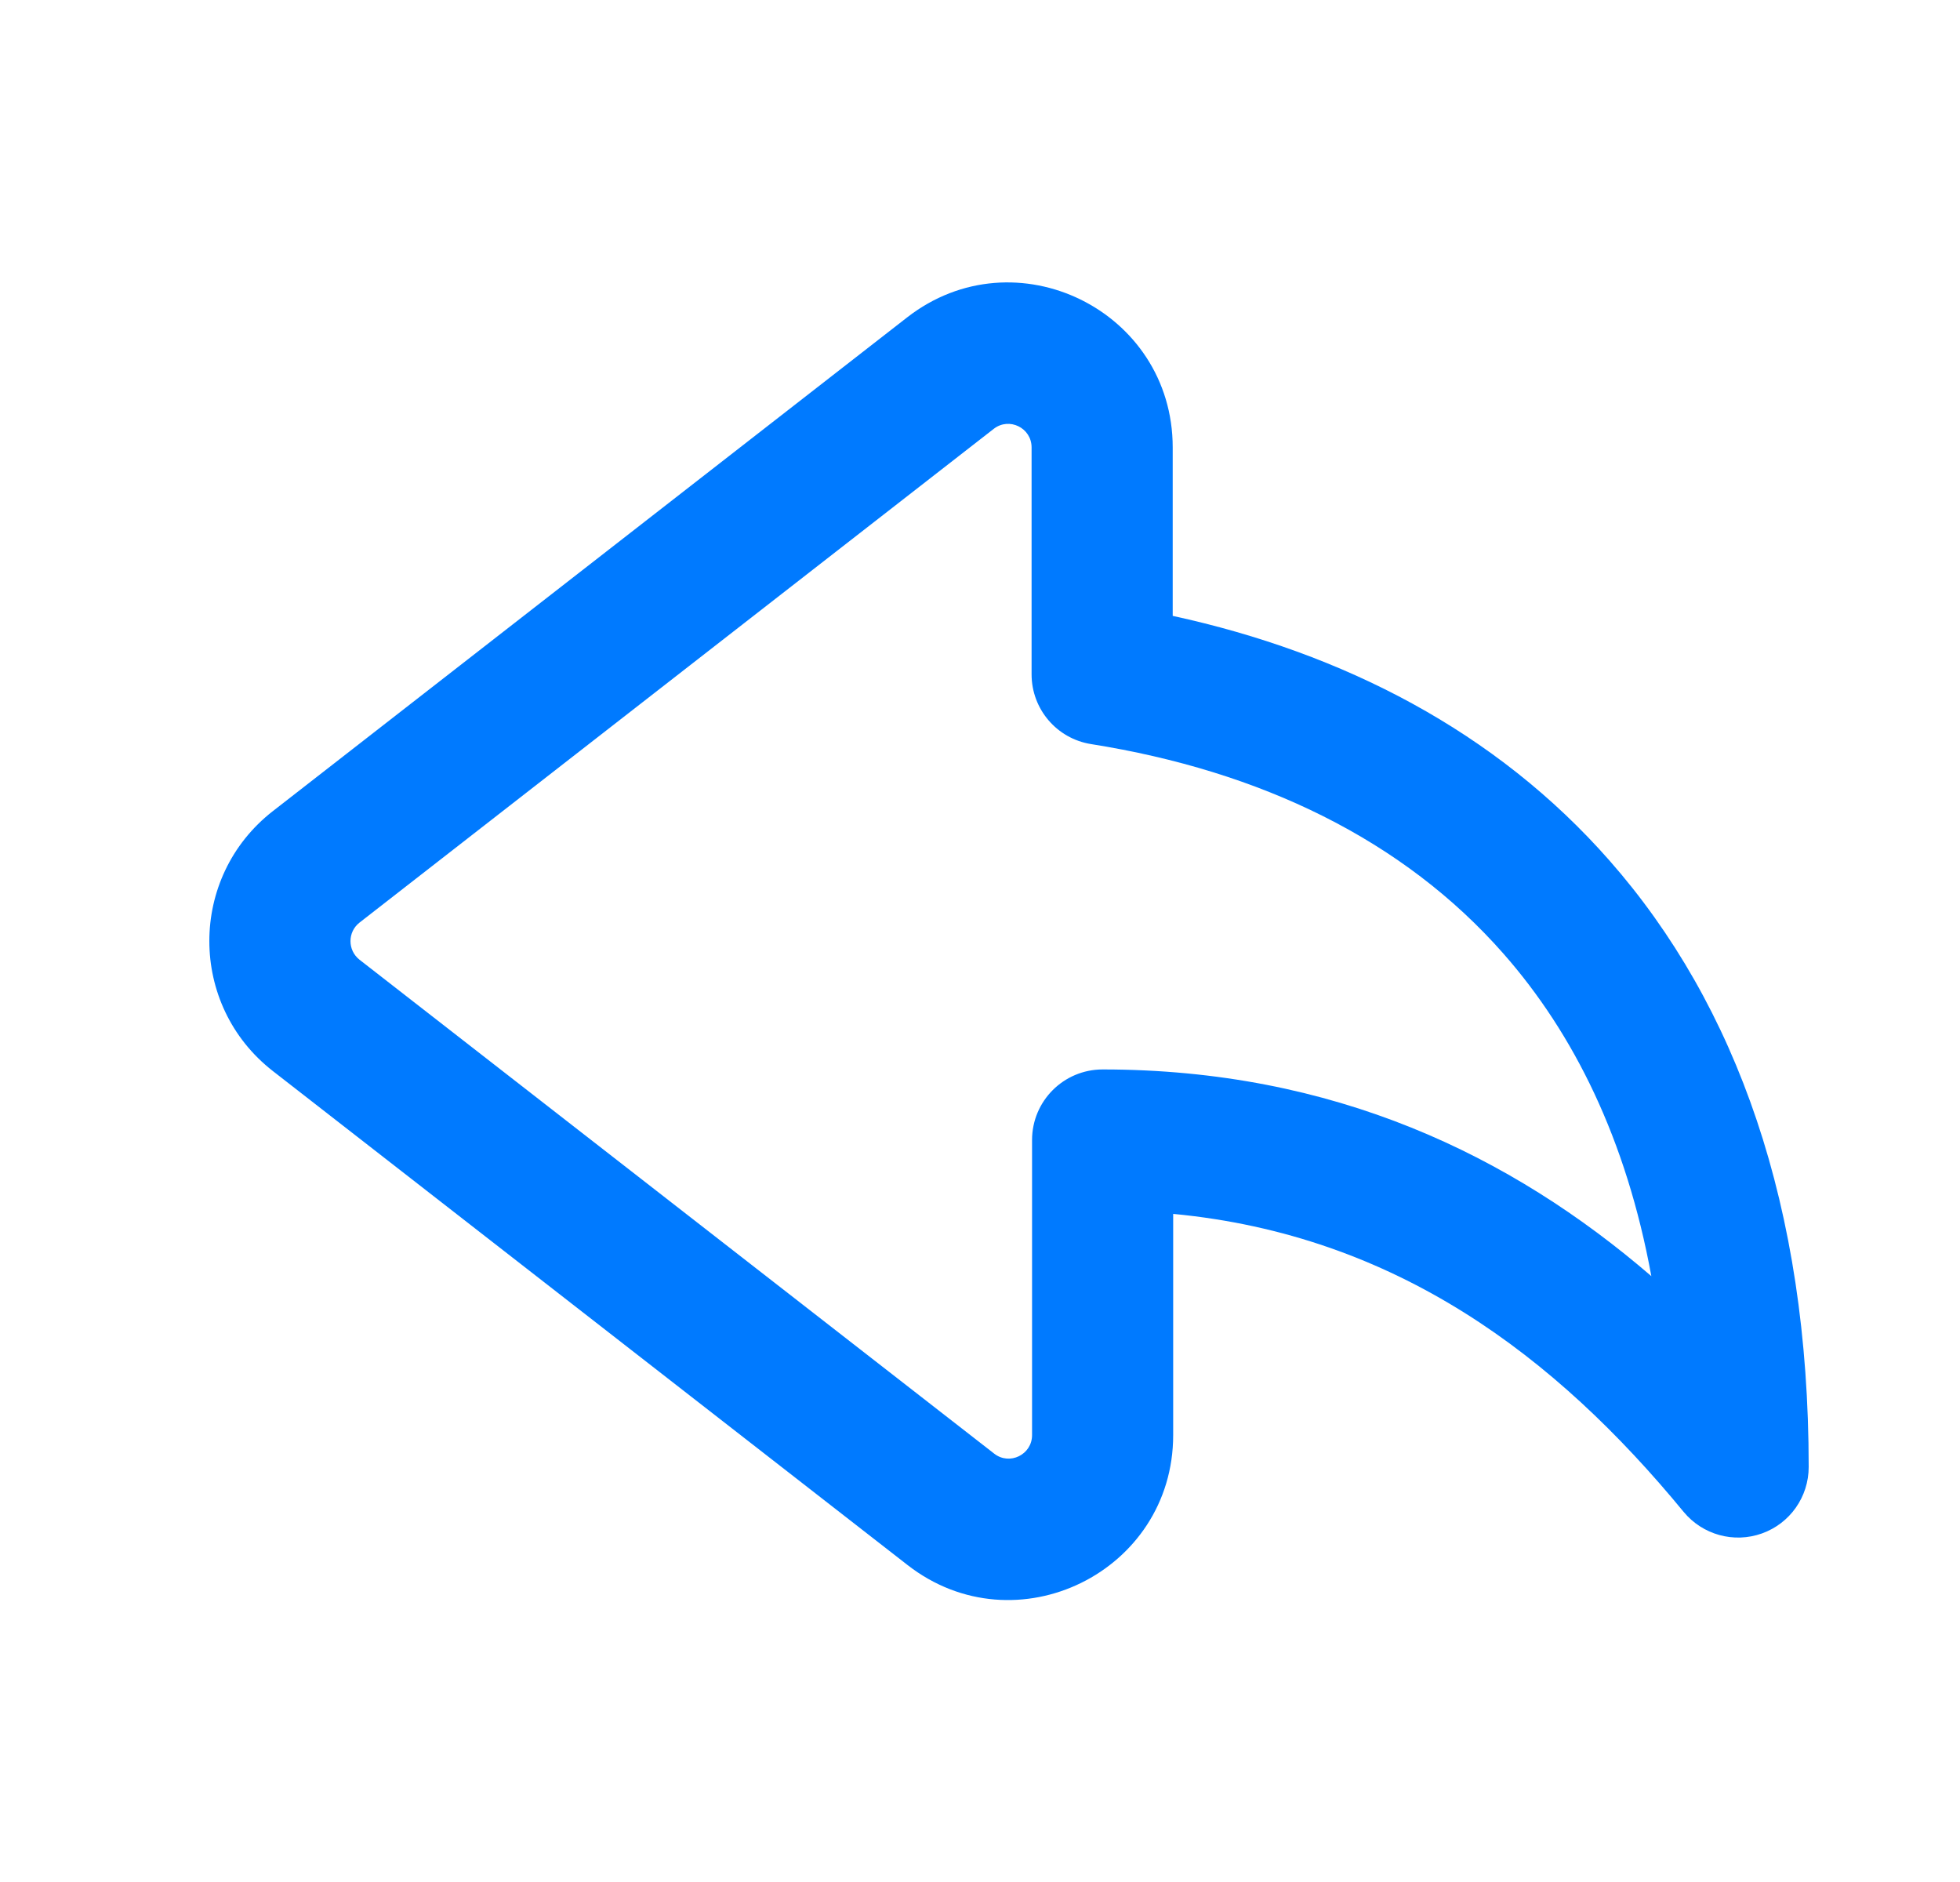
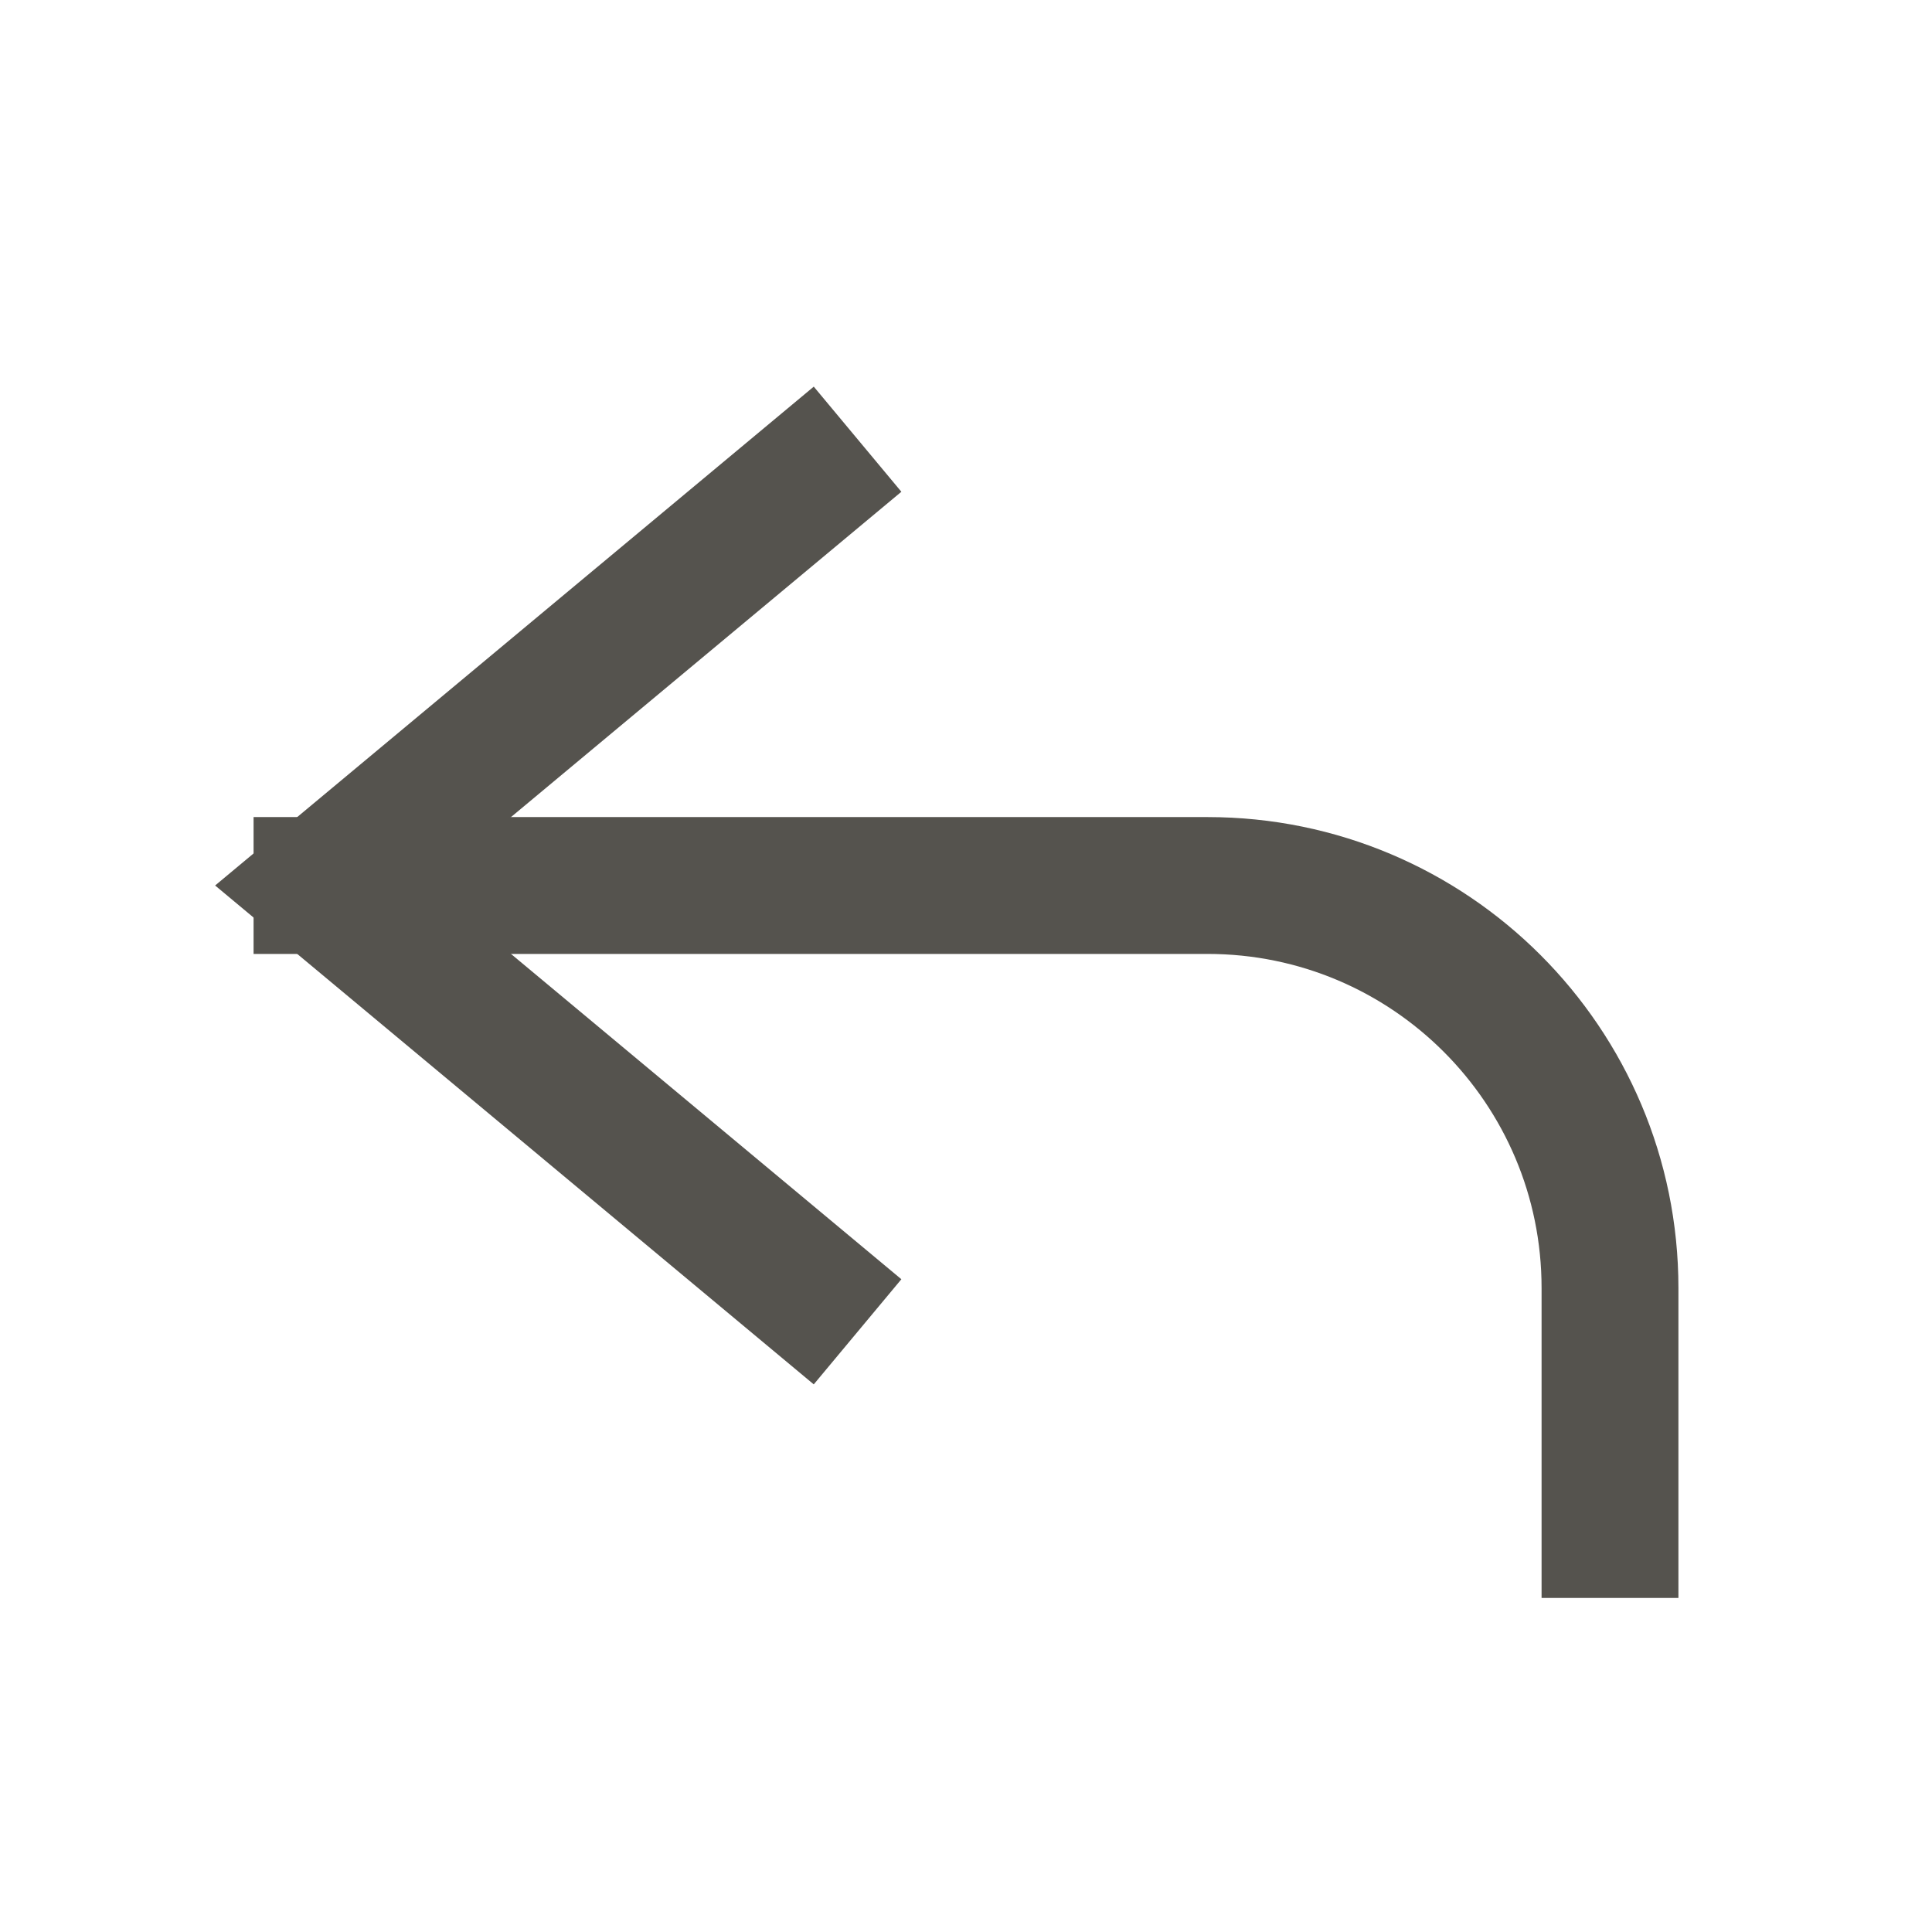
- <svg xmlns="http://www.w3.org/2000/svg" width="25" height="24" viewBox="0 0 25 24" fill="none">
-   <path fill-rule="evenodd" clip-rule="evenodd" d="M13.158 5.706C13.158 5.455 12.871 5.316 12.675 5.469L4.586 11.765C4.432 11.885 4.432 12.118 4.586 12.239L12.682 18.538C12.877 18.69 13.164 18.551 13.164 18.301V14.538C13.164 14.041 13.567 13.638 14.064 13.638C17.012 13.638 19.275 14.734 21.063 16.274C20.744 14.529 20.074 13.182 19.178 12.163C17.9 10.709 16.082 9.833 13.917 9.489C13.48 9.42 13.158 9.043 13.158 8.6V5.706ZM11.57 4.048C12.95 2.974 14.958 3.959 14.958 5.706V7.854C17.13 8.326 19.079 9.324 20.53 10.975C22.152 12.82 23.07 15.389 23.07 18.708C23.07 19.088 22.832 19.427 22.474 19.555C22.116 19.683 21.717 19.573 21.475 19.28C19.841 17.294 17.805 15.75 14.964 15.48V18.301C14.964 20.047 12.956 21.032 11.576 19.958L3.481 13.659C2.4 12.818 2.4 11.185 3.48 10.344L11.57 4.048Z" fill="#007AFF" />
+ <svg xmlns="http://www.w3.org/2000/svg" width="24" height="24" viewBox="0 0 24 24" fill="none" stroke="#55534E" stroke-width="1.7" stroke-linecap="square" stroke-linejoin="miter">
+   <path d="M10 6 L4 11 L10 16" />
+   <path d="M4 11 L15 11 A5 5 0 0 1 20 16 L20 19" />
</svg>
